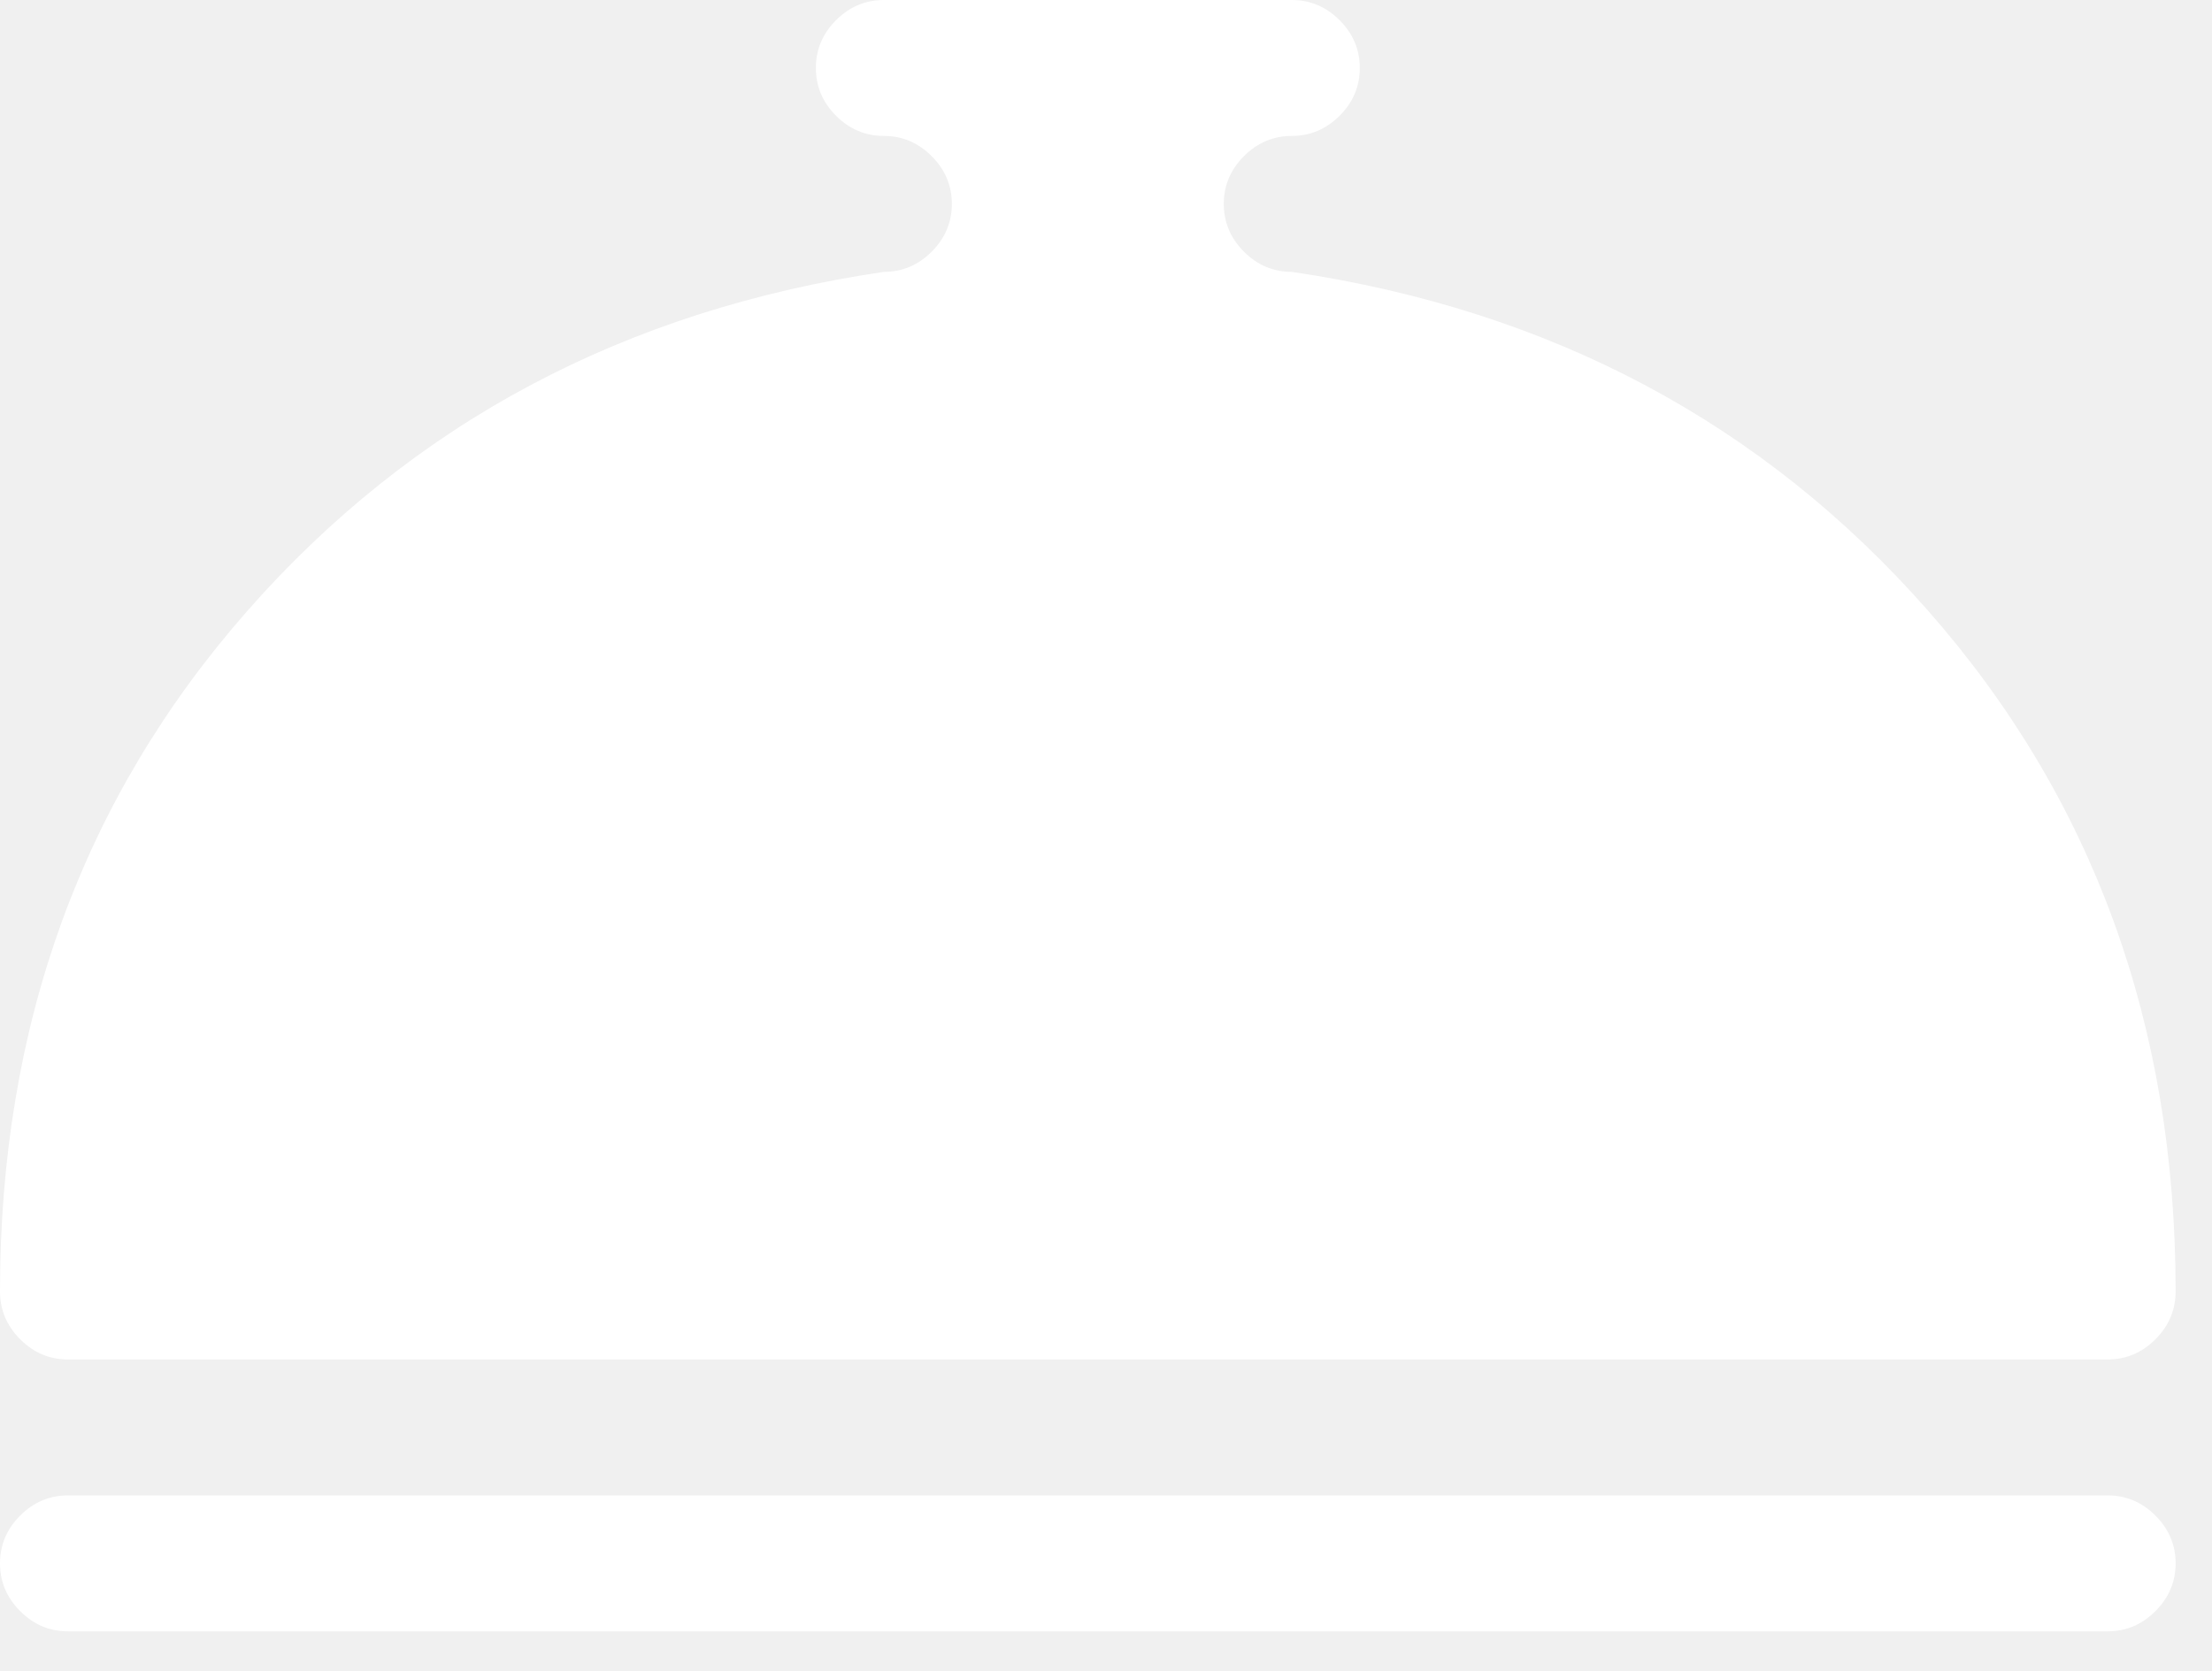
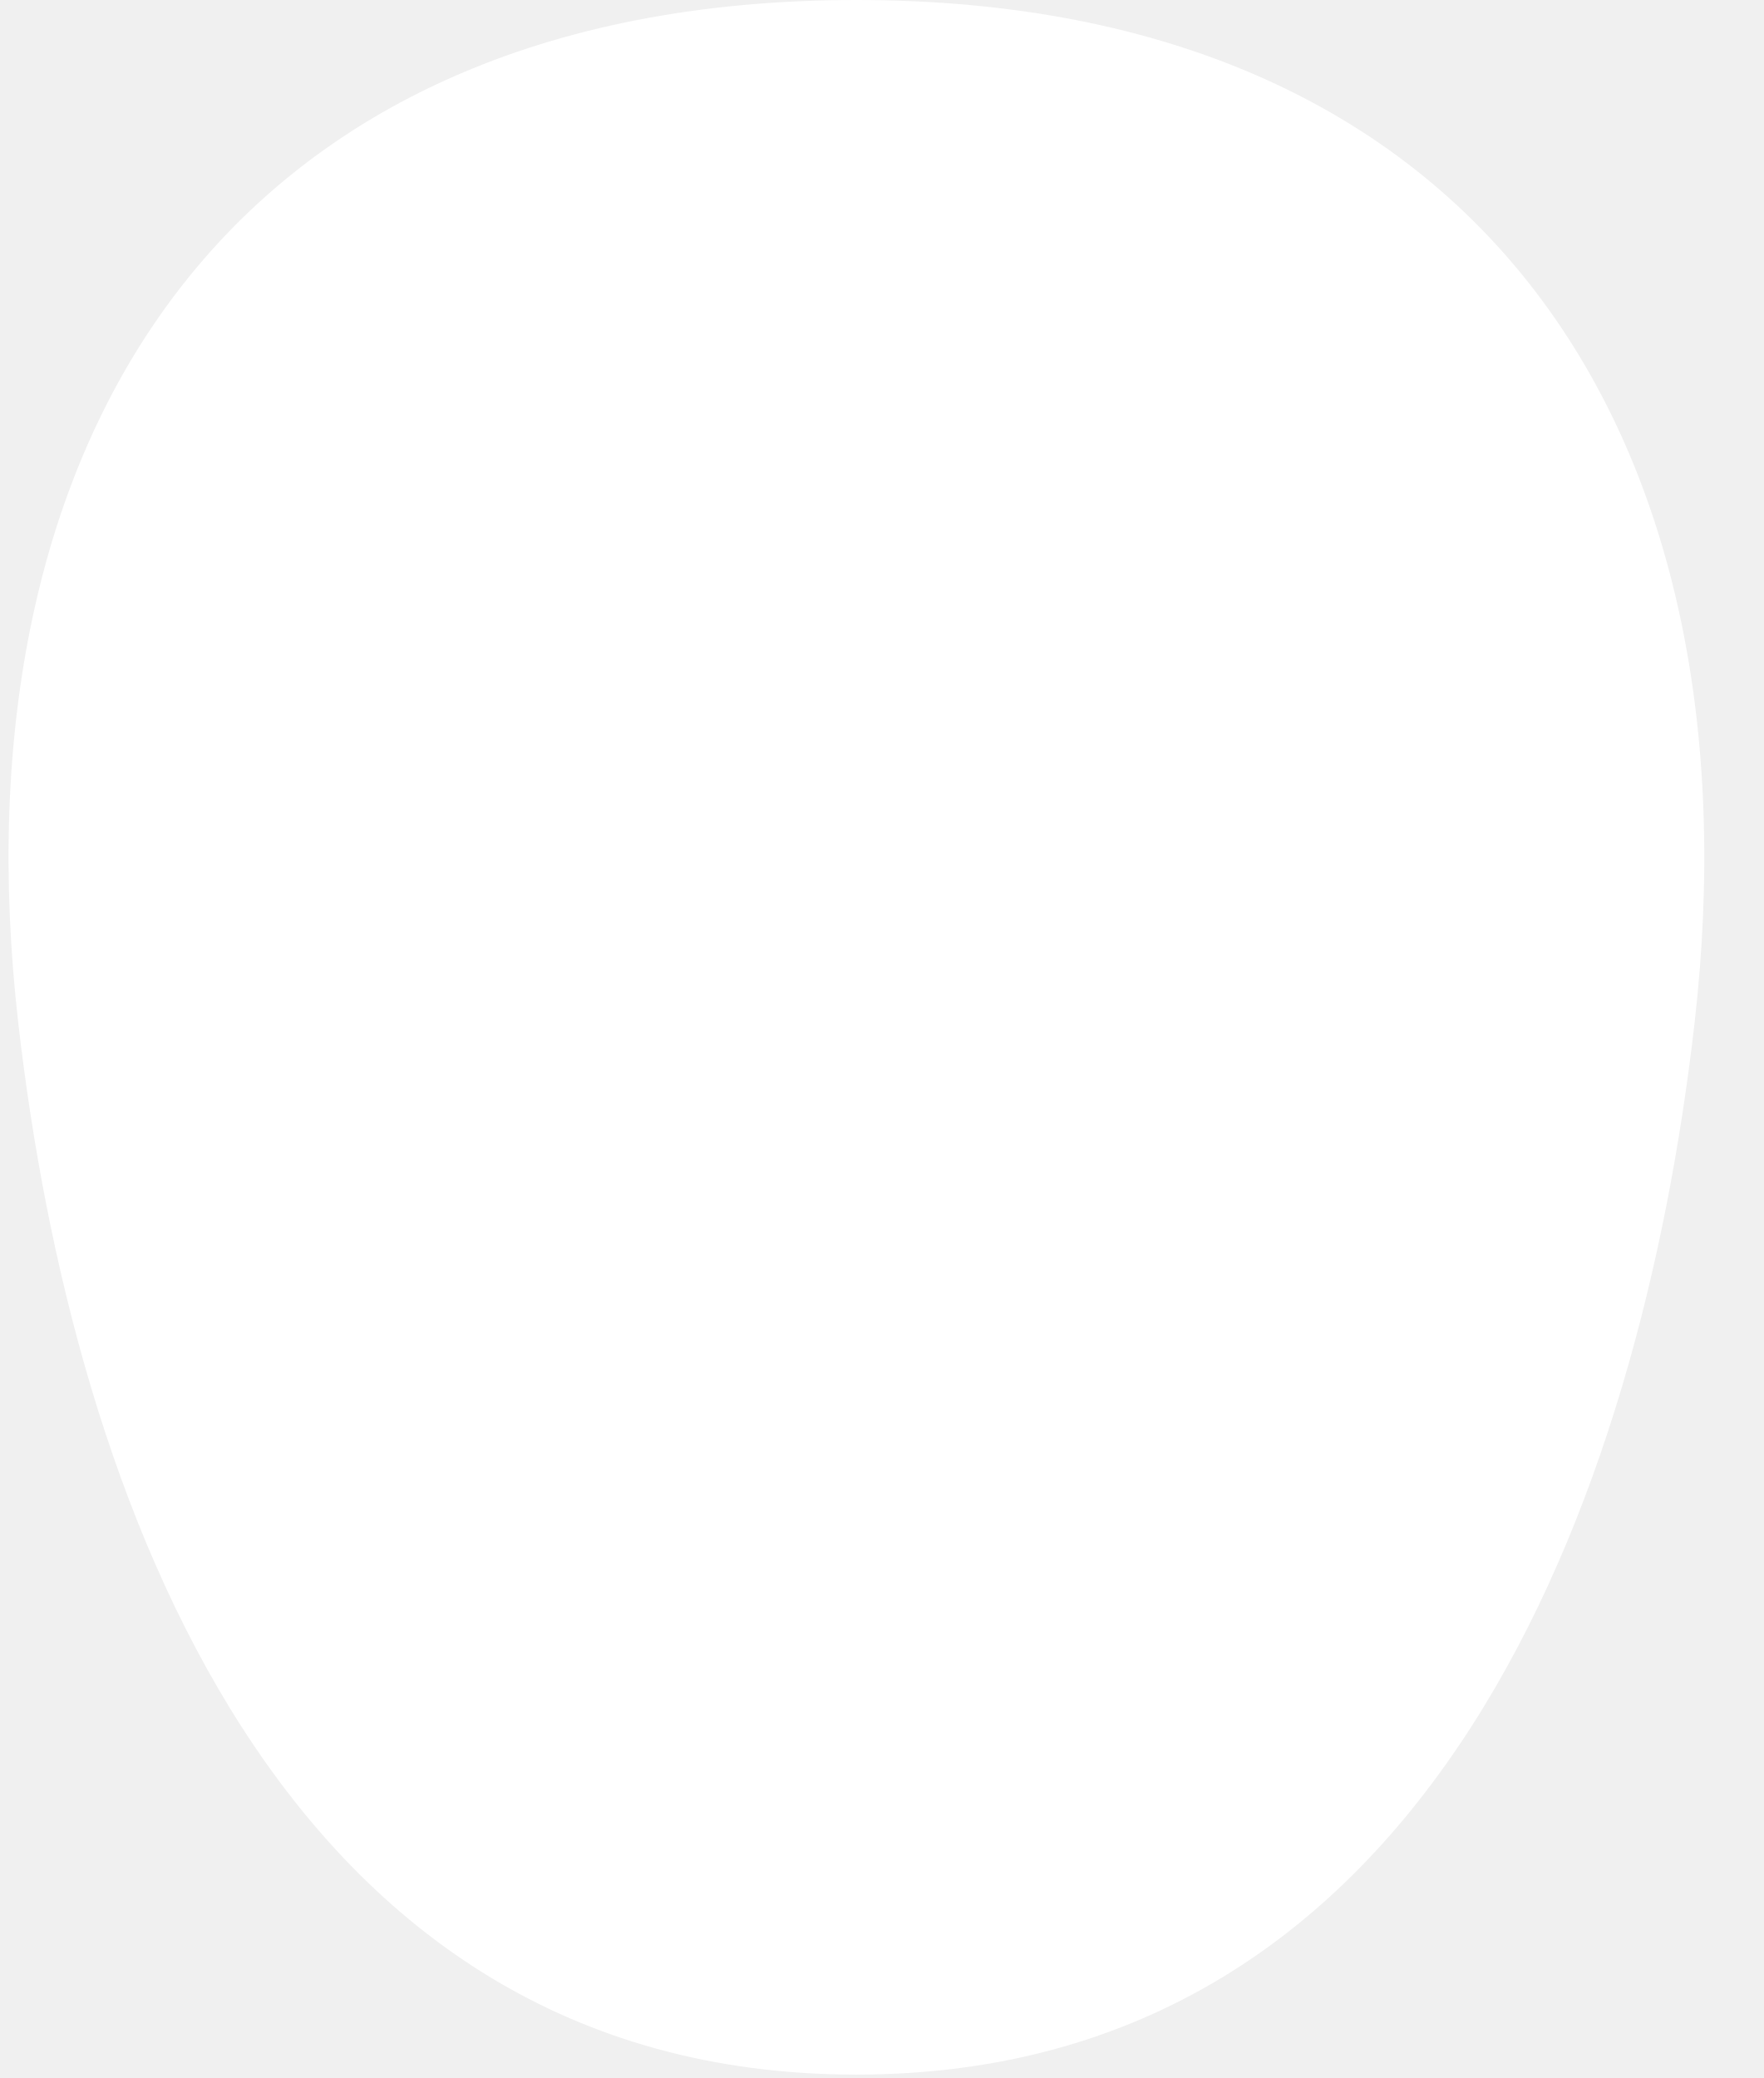
- <svg xmlns="http://www.w3.org/2000/svg" width="45" height="34" viewBox="0 0 45 34" fill="none">
-   <path d="M42.877 27.663H1.383C1.009 27.663 0.684 27.526 0.411 27.252C0.137 26.978 0 26.654 0 26.279C0 20.862 1.678 16.244 5.035 12.427C8.392 8.608 12.707 6.311 17.981 5.532C18.355 5.532 18.679 5.396 18.953 5.122C19.227 4.848 19.364 4.524 19.364 4.149C19.364 3.775 19.227 3.451 18.953 3.177C18.679 2.903 18.355 2.766 17.981 2.766C17.606 2.766 17.282 2.629 17.008 2.356C16.734 2.082 16.598 1.758 16.598 1.383C16.598 1.009 16.734 0.684 17.008 0.411C17.282 0.137 17.606 0 17.981 0H26.279C26.654 0 26.978 0.137 27.252 0.411C27.526 0.684 27.663 1.009 27.663 1.383C27.663 1.758 27.526 2.082 27.252 2.356C26.978 2.629 26.654 2.766 26.279 2.766C25.905 2.766 25.581 2.903 25.307 3.177C25.033 3.451 24.896 3.775 24.896 4.149C24.896 4.524 25.033 4.848 25.307 5.122C25.581 5.396 25.905 5.532 26.279 5.532C31.552 6.311 35.867 8.608 39.224 12.427C42.581 16.244 44.26 20.862 44.26 26.279C44.26 26.654 44.123 26.978 43.849 27.252C43.576 27.526 43.251 27.663 42.877 27.663ZM1.383 30.429H42.877C43.251 30.429 43.576 30.566 43.849 30.839C44.123 31.113 44.26 31.437 44.26 31.812C44.26 32.186 44.123 32.511 43.849 32.784C43.576 33.058 43.251 33.195 42.877 33.195H1.383C1.009 33.195 0.684 33.058 0.411 32.784C0.137 32.511 0 32.186 0 31.812C0 31.437 0.137 31.113 0.411 30.839C0.684 30.566 1.009 30.429 1.383 30.429Z" fill="white" />
+ <svg xmlns="http://www.w3.org/2000/svg" width="28" height="33" viewBox="0 0 28 33" fill="none">
+   <path d="M13.599 32.946C22.752 32.945 26.045 23.781 26.907 16.253C27.969 6.98 23.584 0 13.599 0C3.616 0 -0.772 6.979 0.291 16.253C1.154 23.781 4.446 32.947 13.599 32.946Z" fill="white" />
</svg>
